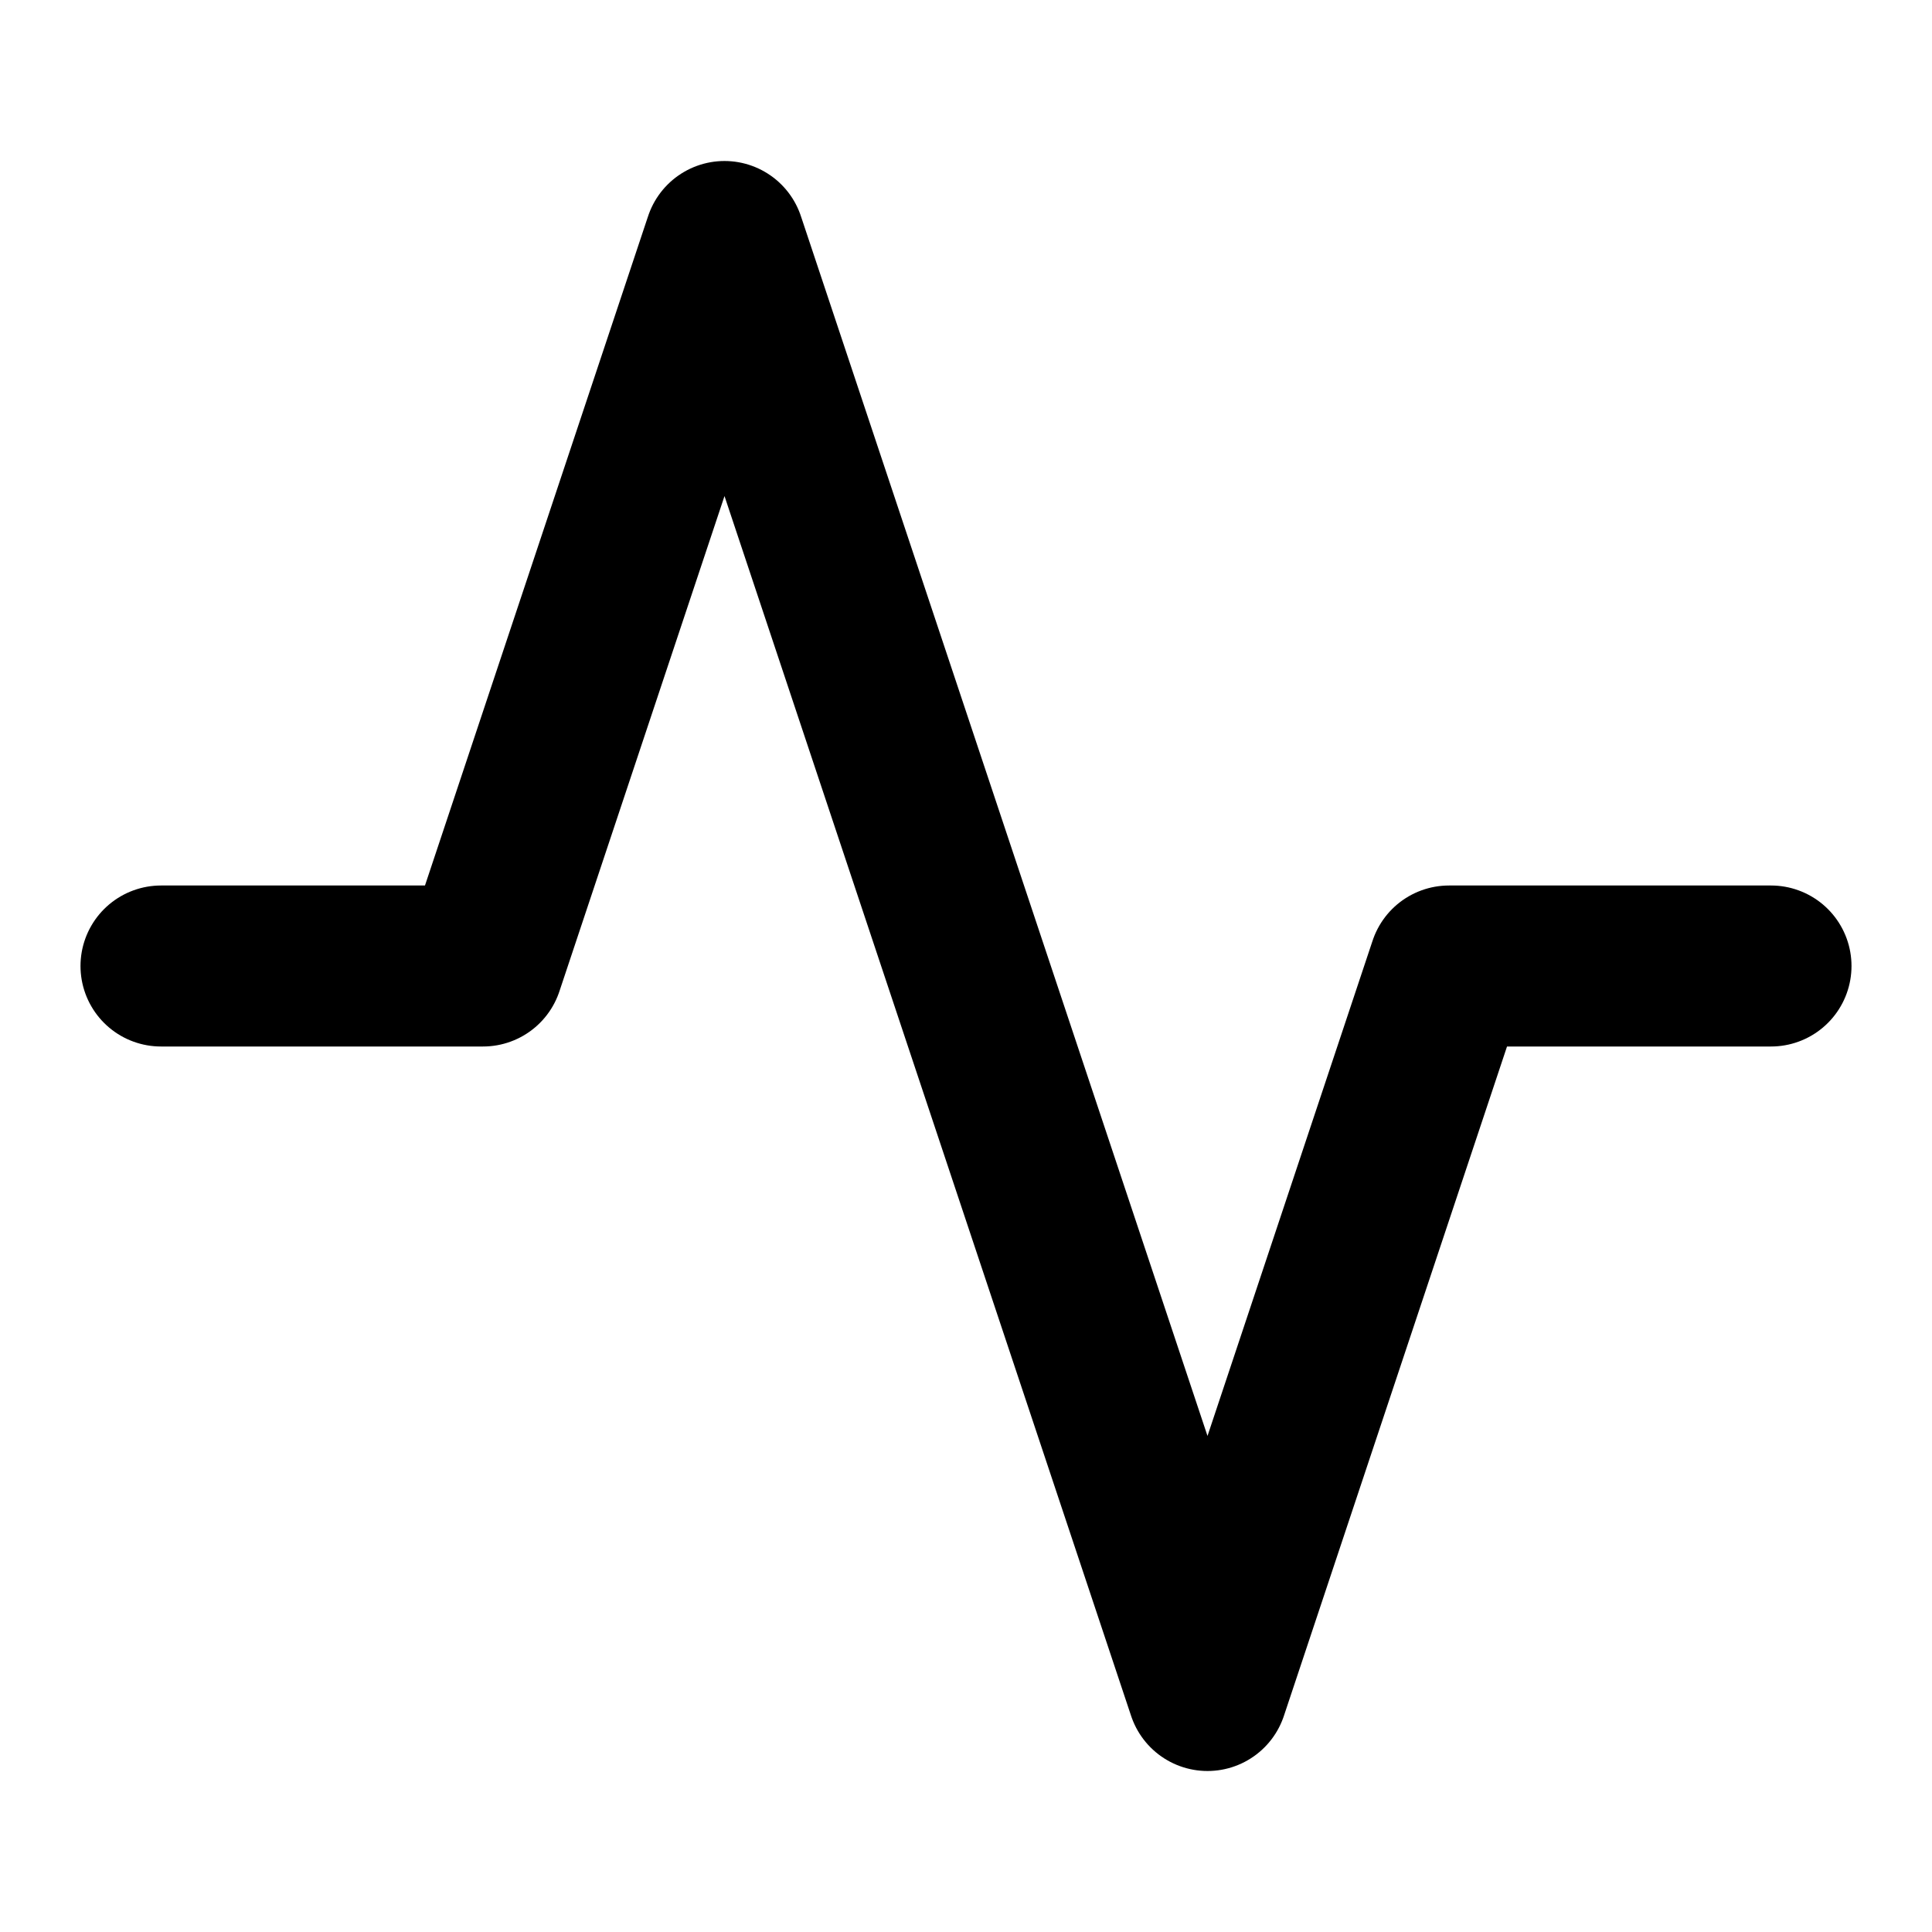
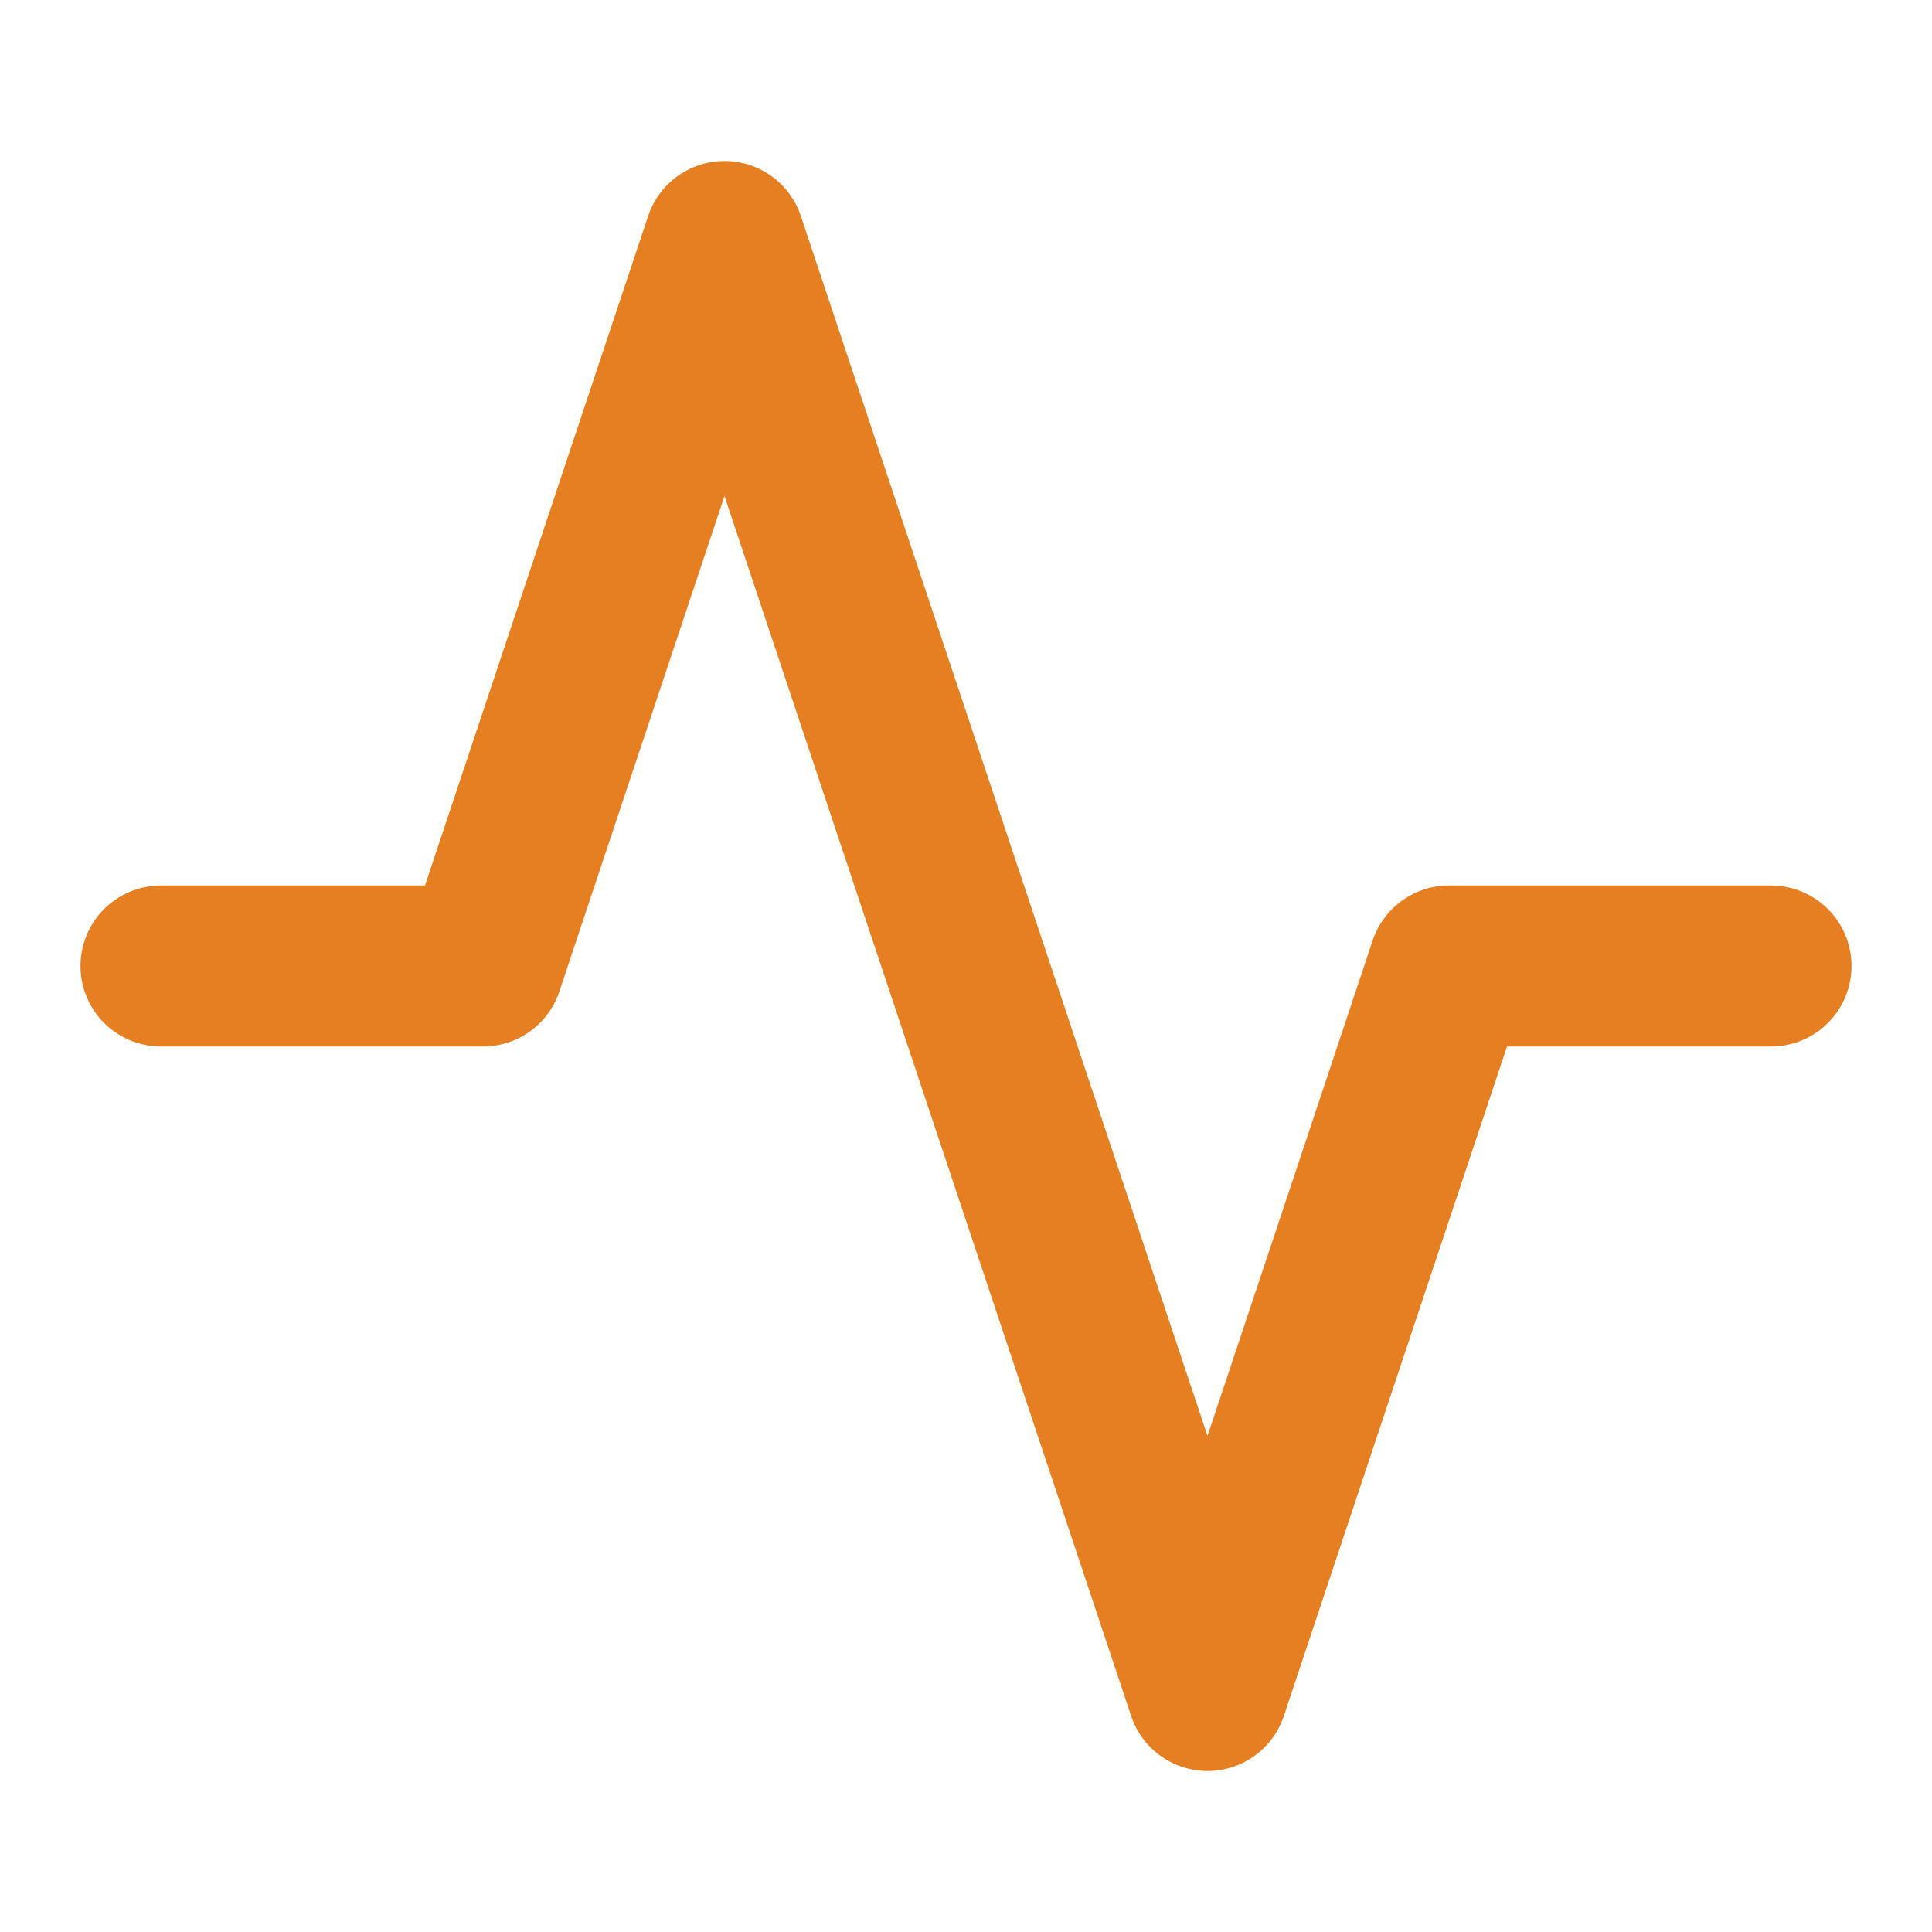
- <svg xmlns="http://www.w3.org/2000/svg" viewBox="0 0 24 24" fill="none" stroke="currentColor" stroke-width="2" stroke-linecap="round" stroke-linejoin="round">
+ <svg xmlns="http://www.w3.org/2000/svg" viewBox="0 0 24 24" fill="none" stroke="#E67E22" stroke-width="2" stroke-linecap="round" stroke-linejoin="round">
  <polyline points="22 12 18 12 15 21 9 3 6 12 2 12" />
</svg>
